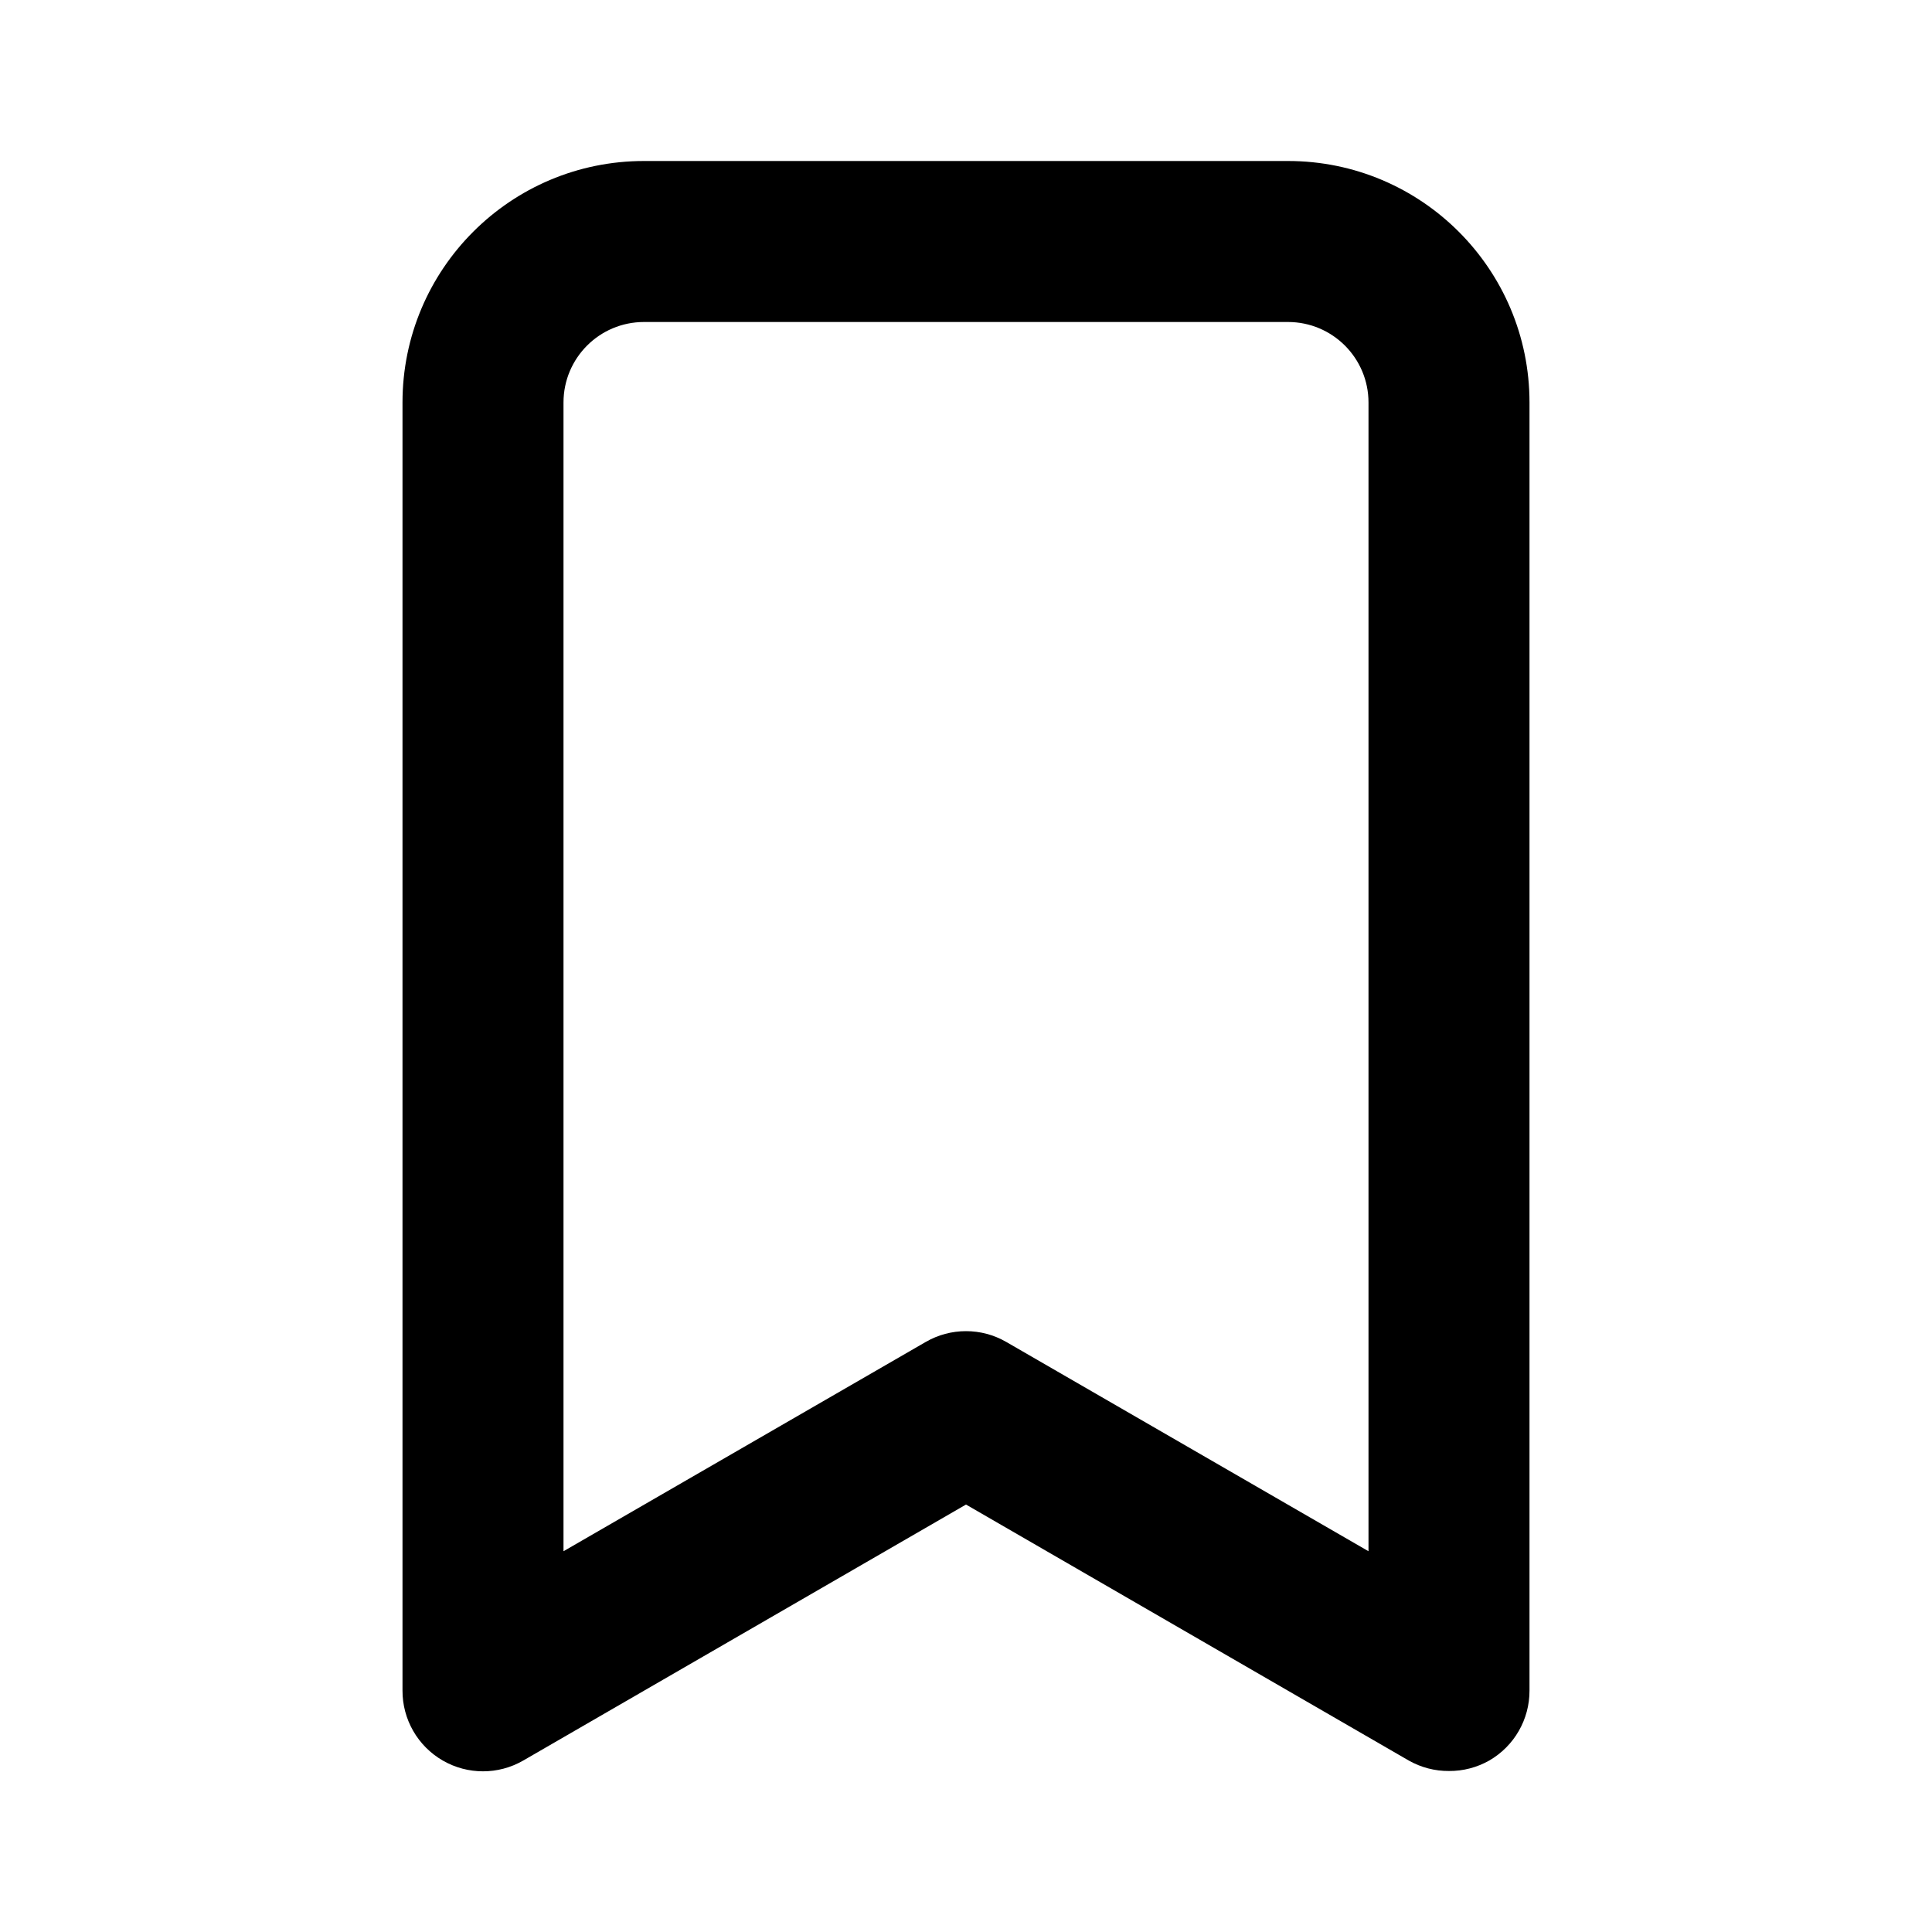
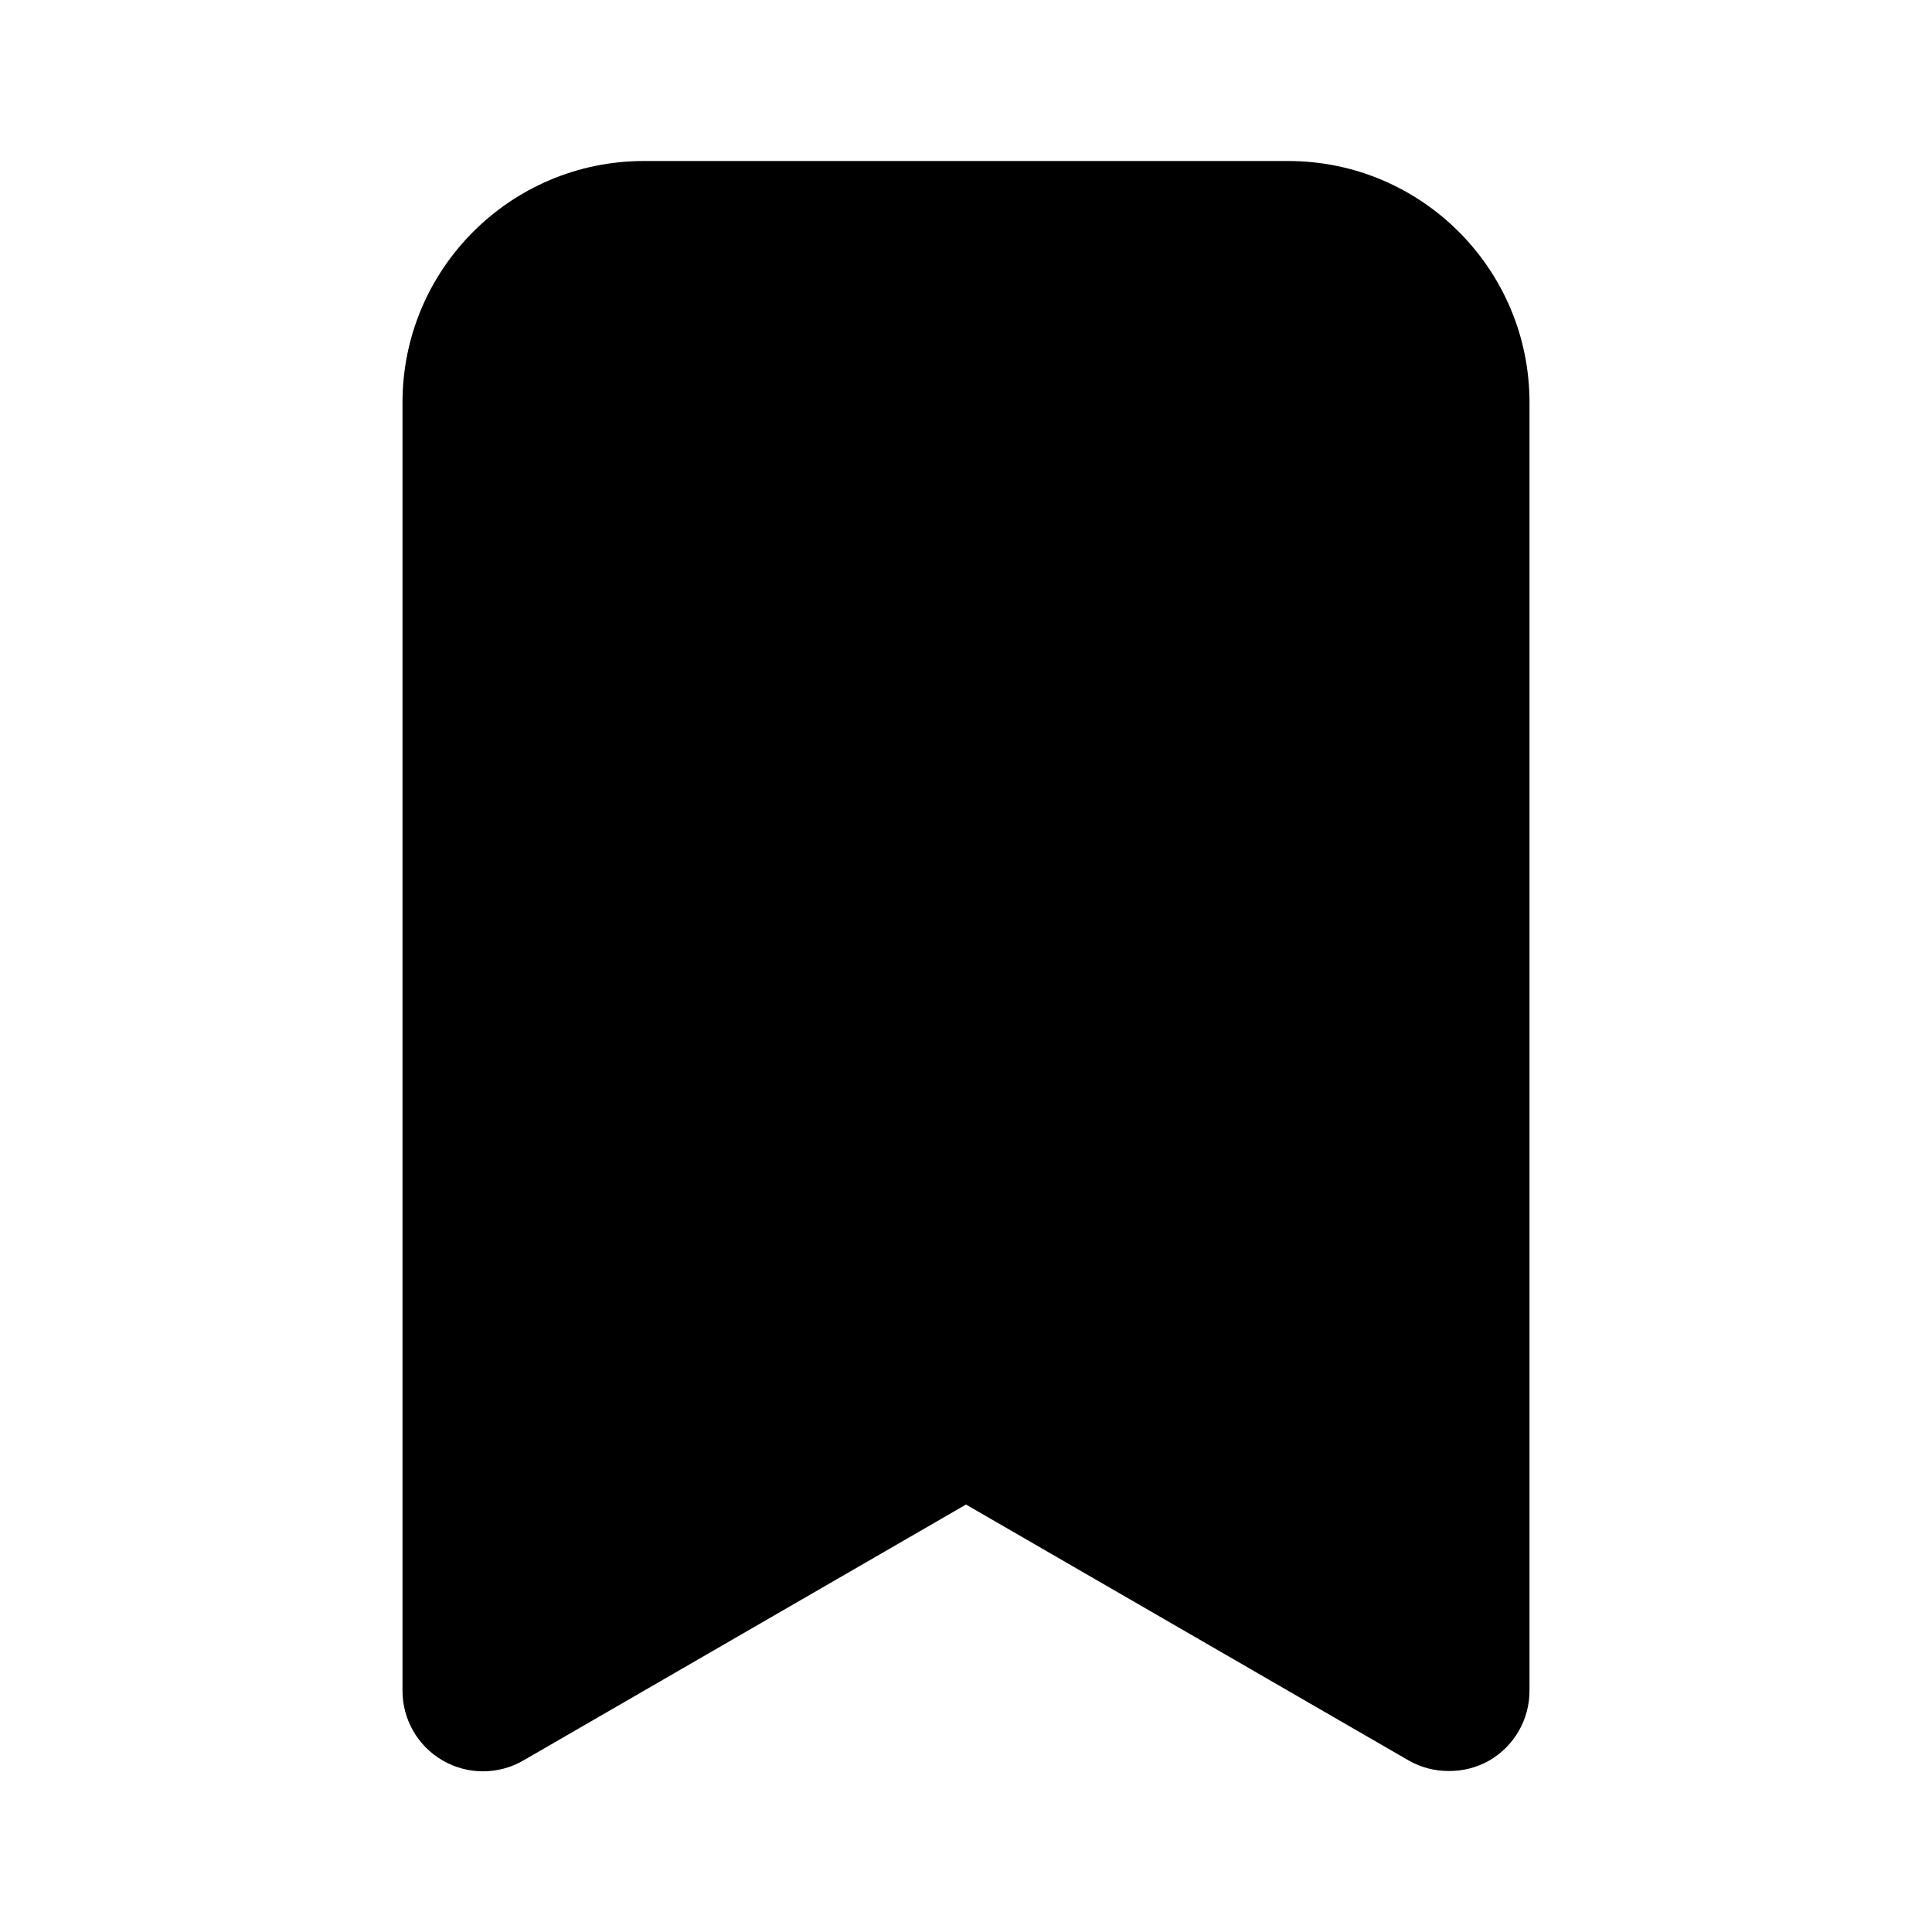
<svg xmlns="http://www.w3.org/2000/svg" width="24" height="24" viewBox="0 0 24 24">
-   <path fill="currentColor" d="M16 2H8a3 3 0 0 0-3 3v16a1 1 0 0 0 .5.87a1 1 0 0 0 1 0l5.5-3.18l5.5 3.18a1 1 0 0 0 .5.13a1 1 0 0 0 .5-.13A1 1 0 0 0 19 21V5a3 3 0 0 0-3-3m1 17.27l-4.5-2.6a1 1 0 0 0-1 0L7 19.27V5a1 1 0 0 1 1-1h8a1 1 0 0 1 1 1Z" />
+   <path id="bookmark-fill" fill="currentColor" d="M16 2H8a3 3 0 0 0-3 3v16a1 1 0 0 0 .5.87a1 1 0 0 0 1 0l5.5-3.18l5.5 3.18a1 1 0 0 0 .5.13a1 1 0 0 0 .5-.13A1 1 0 0 0 19 21V5a3 3 0 0 0-3-3" />
+   <path id="bookmark-outline" fill="currentColor" d="M17 19.27l-4.5-2.6a1 1 0 0 0-1 0L7 19.27V5a1 1 0 0 1 1-1h8a1 1 0 0 1 1 1v14.27Z" />
</svg>
